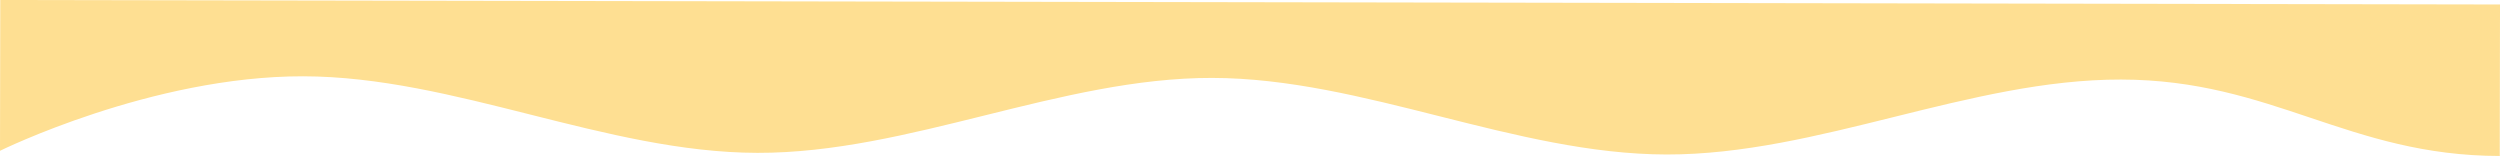
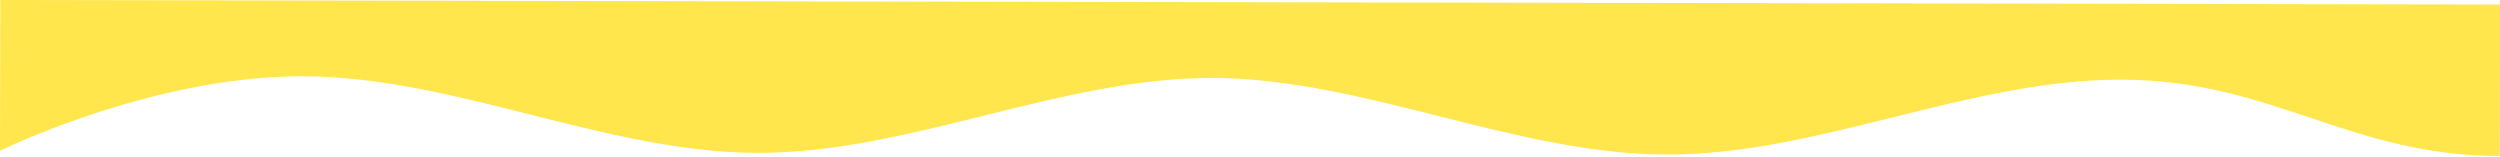
- <svg xmlns="http://www.w3.org/2000/svg" viewBox="0 0 2376.25 148.26">
-   <defs>
-     <style>.cls-1{fill:#fedf92;isolation:isolate;}</style>
-   </defs>
-   <g id="Calque_2" data-name="Calque 2">
-     <g id="Calque_1-2" data-name="Calque 1">
-       <path class="cls-1" d="M0,143.33S144.13,72.26,288.13,72.52,576,145,720,145.29s288.13-71.48,432.13-71.23S1440,146.58,1584,146.84s288.12-71.49,432.12-71.23S2232,148,2376,148.26l.26-144L.26,0Z" />
+ <svg xmlns="http://www.w3.org/2000/svg" version="1.1" id="Calque_1" x="0px" y="0px" viewBox="0 0 2376.2 148.3" style="enable-background:new 0 0 2376.2 148.3;" xml:space="preserve">
+   <style type="text/css">
+ 	.st0{fill:#FFE64C;}
+ </style>
+   <g>
+     <g id="Calque_1-2">
+       <path class="st0" d="M0,143.3c0,0,144.1-71.1,288.1-70.8S576,145,720,145.3s288.1-71.5,432.1-71.2s287.9,72.5,431.9,72.8    s288.1-71.5,432.1-71.2S2232,148,2376,148.3l0.3-144L0.3,0L0,143.3z" />
    </g>
  </g>
</svg>
